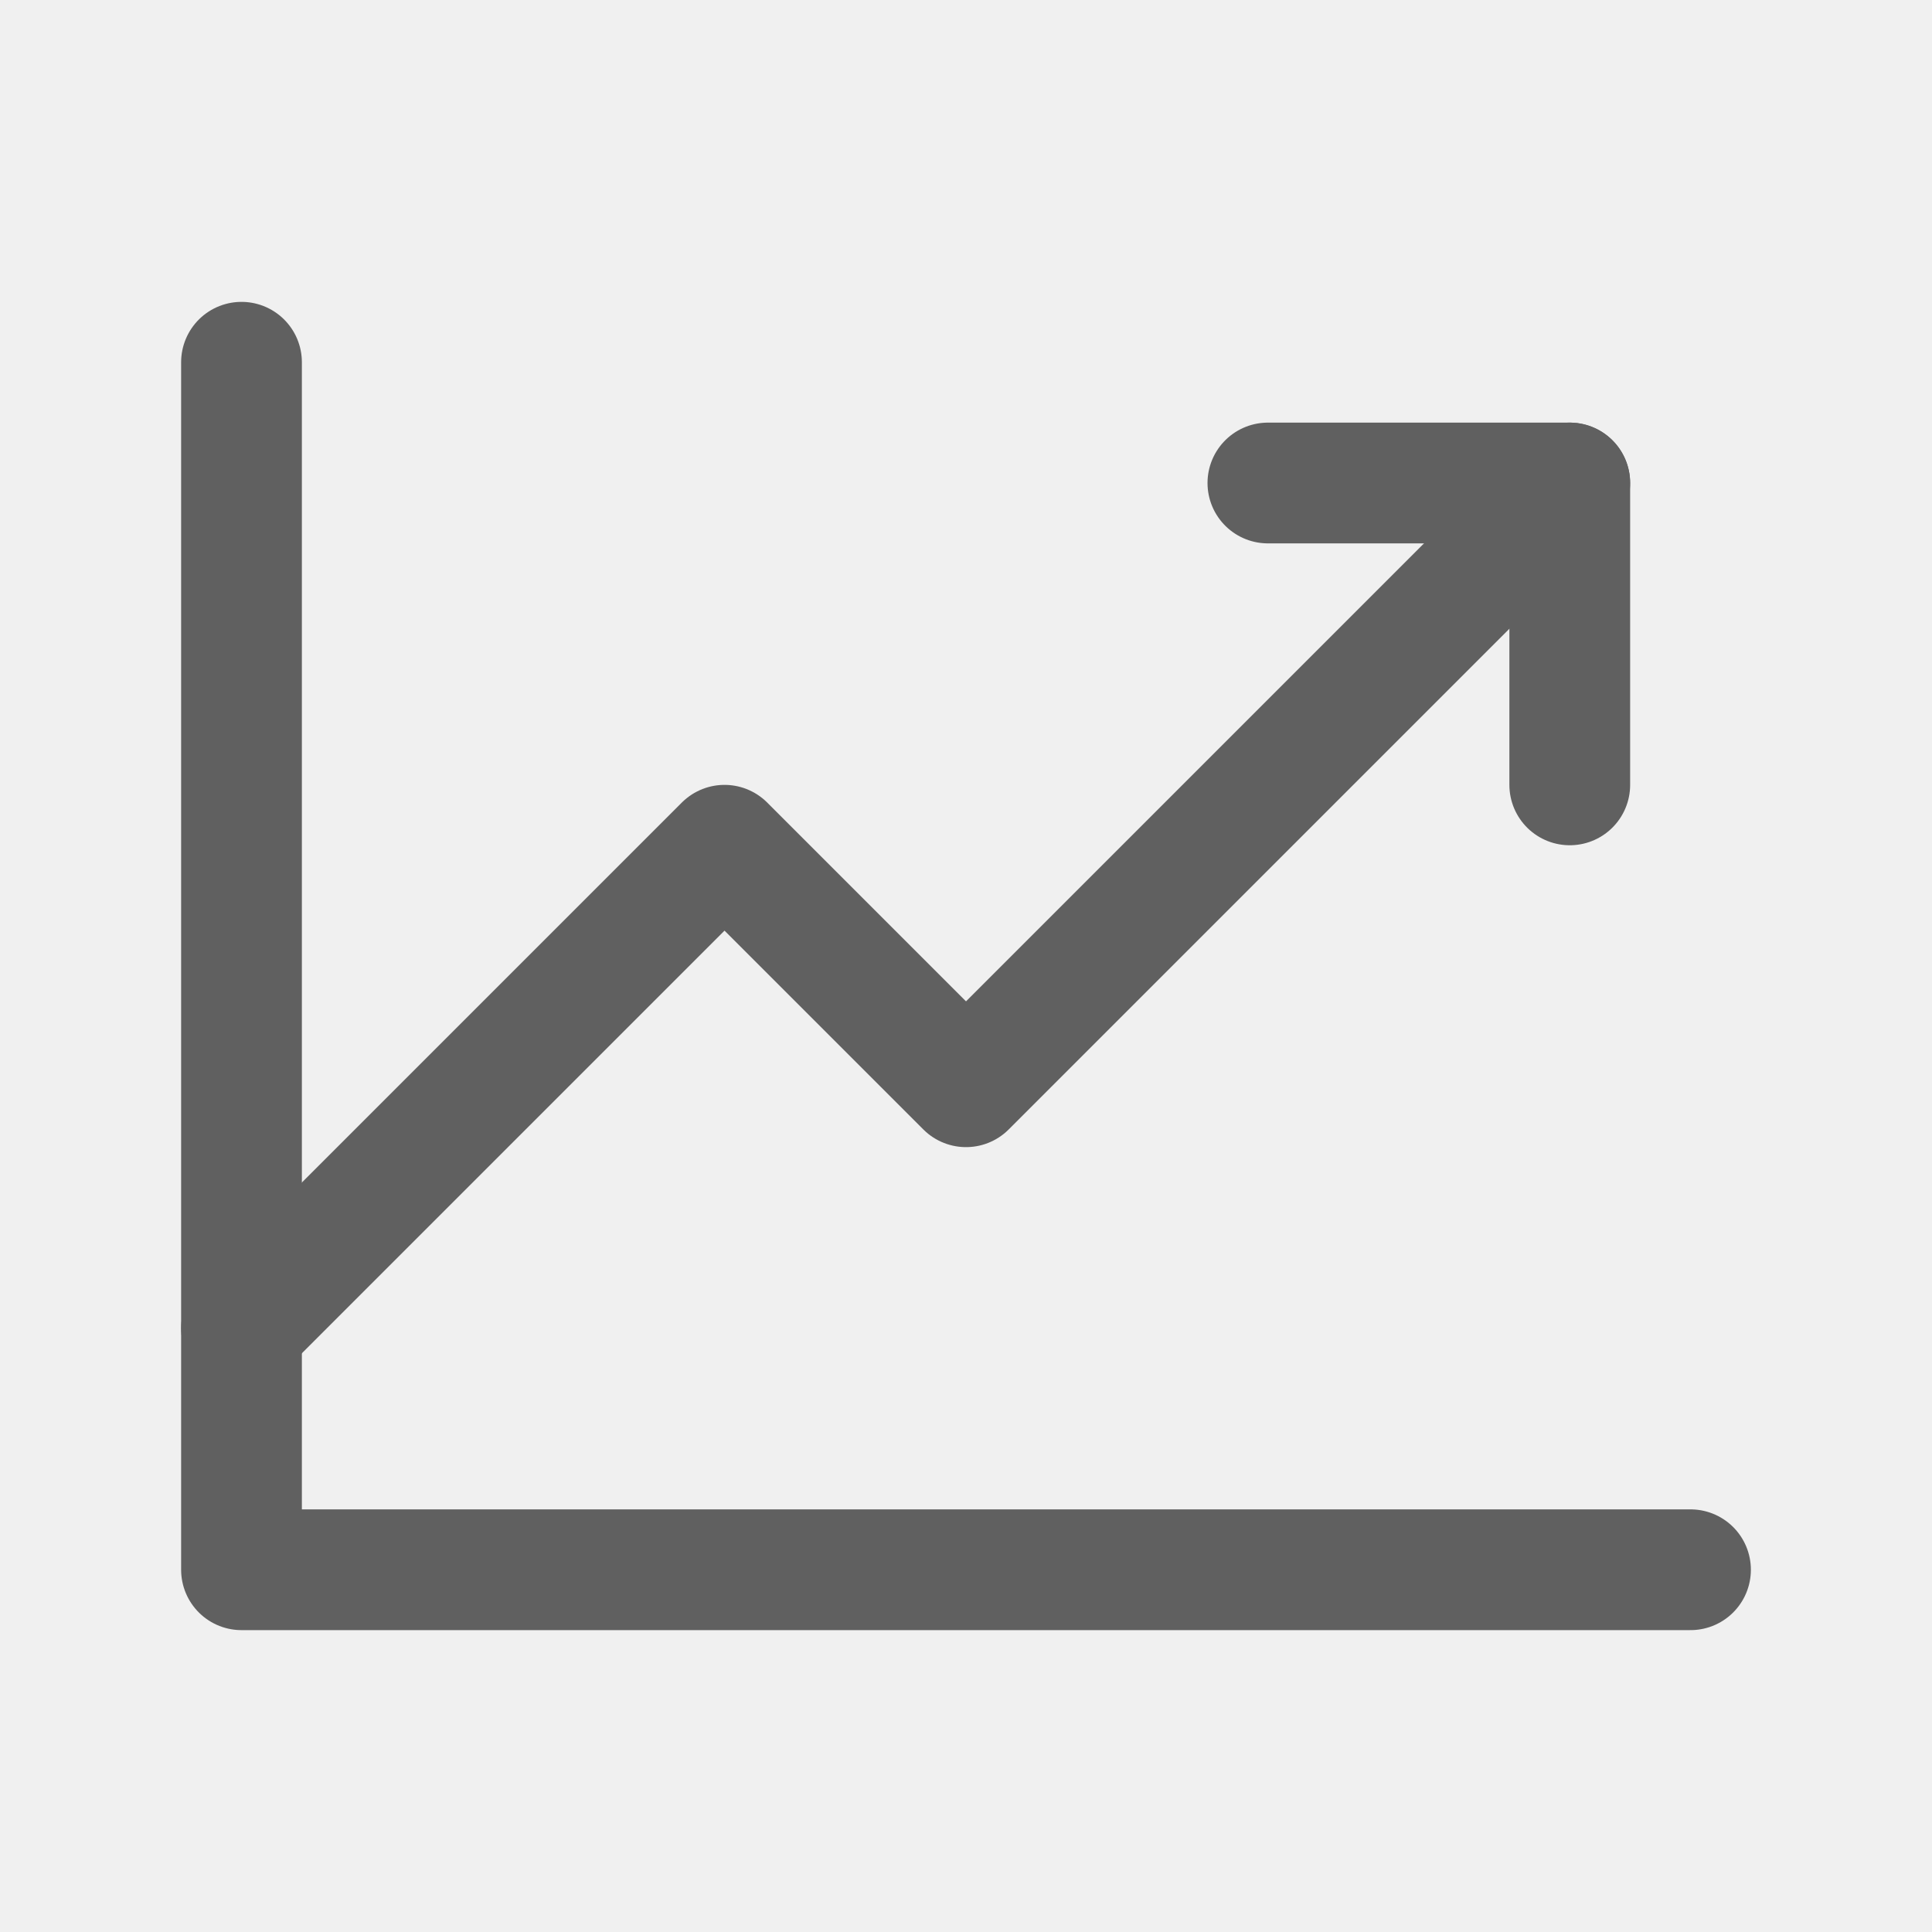
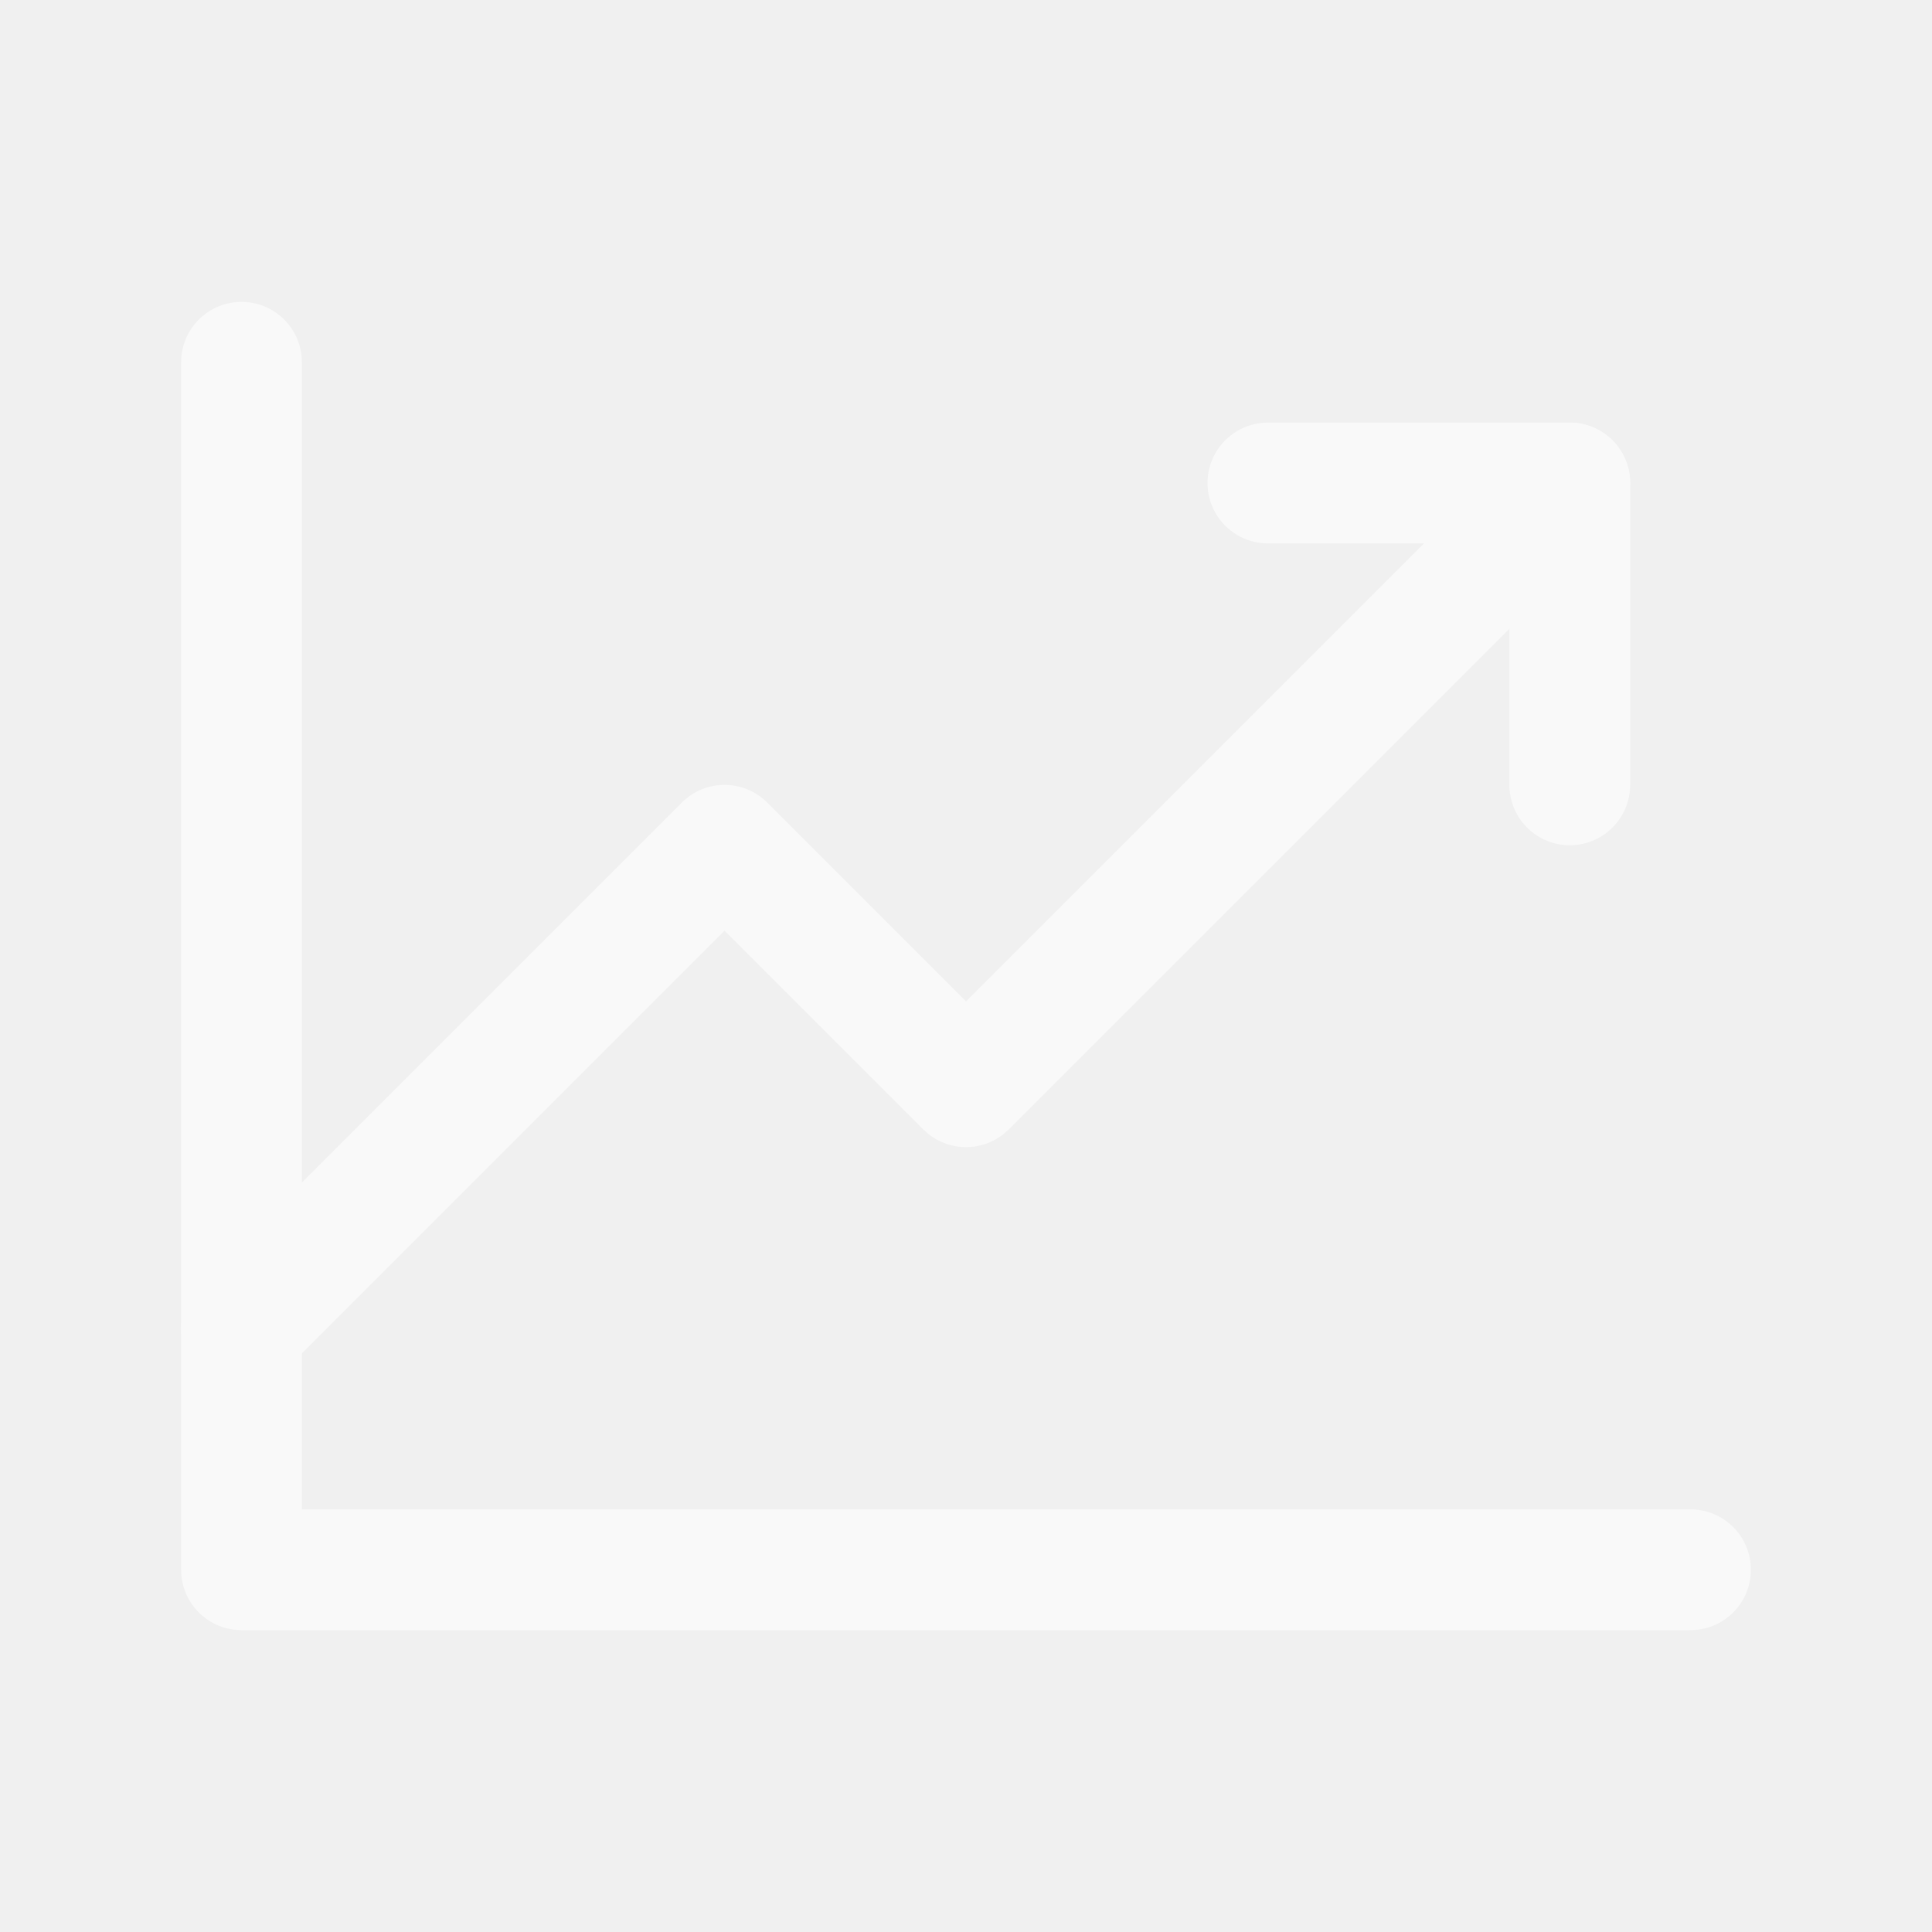
- <svg xmlns="http://www.w3.org/2000/svg" width="192" height="192" fill="#da525c" viewBox="0 0 256 256" opacity="0.6">
+ <svg xmlns="http://www.w3.org/2000/svg" width="192" height="192" viewBox="0 0 256 256" opacity="0.6">
  <rect width="256" height="256" fill="none" />
-   <polyline points="224 208 32 208 32 48" fill="none" stroke="#000000" stroke-linecap="round" stroke-linejoin="round" stroke-width="16" />
-   <polyline points="208.002 64 128.002 144 96.002 112 32.002 176" fill="none" stroke="#000000" stroke-linecap="round" stroke-linejoin="round" stroke-width="16" />
-   <polyline points="208.002 104 208.002 64 168.002 64" fill="none" stroke="#000000" stroke-linecap="round" stroke-linejoin="round" stroke-width="16" />
+   <polyline points="224 208 32 208 32 48" fill="none" stroke="#FFFFFF" stroke-linecap="round" stroke-linejoin="round" stroke-width="16" />
+   <polyline points="208.002 64 128.002 144 96.002 112 32.002 176" fill="none" stroke="#FFFFFF" stroke-linecap="round" stroke-linejoin="round" stroke-width="16" />
+   <polyline points="208.002 104 208.002 64 168.002 64" fill="none" stroke="#FFFFFF" stroke-linecap="round" stroke-linejoin="round" stroke-width="16" />
</svg>
